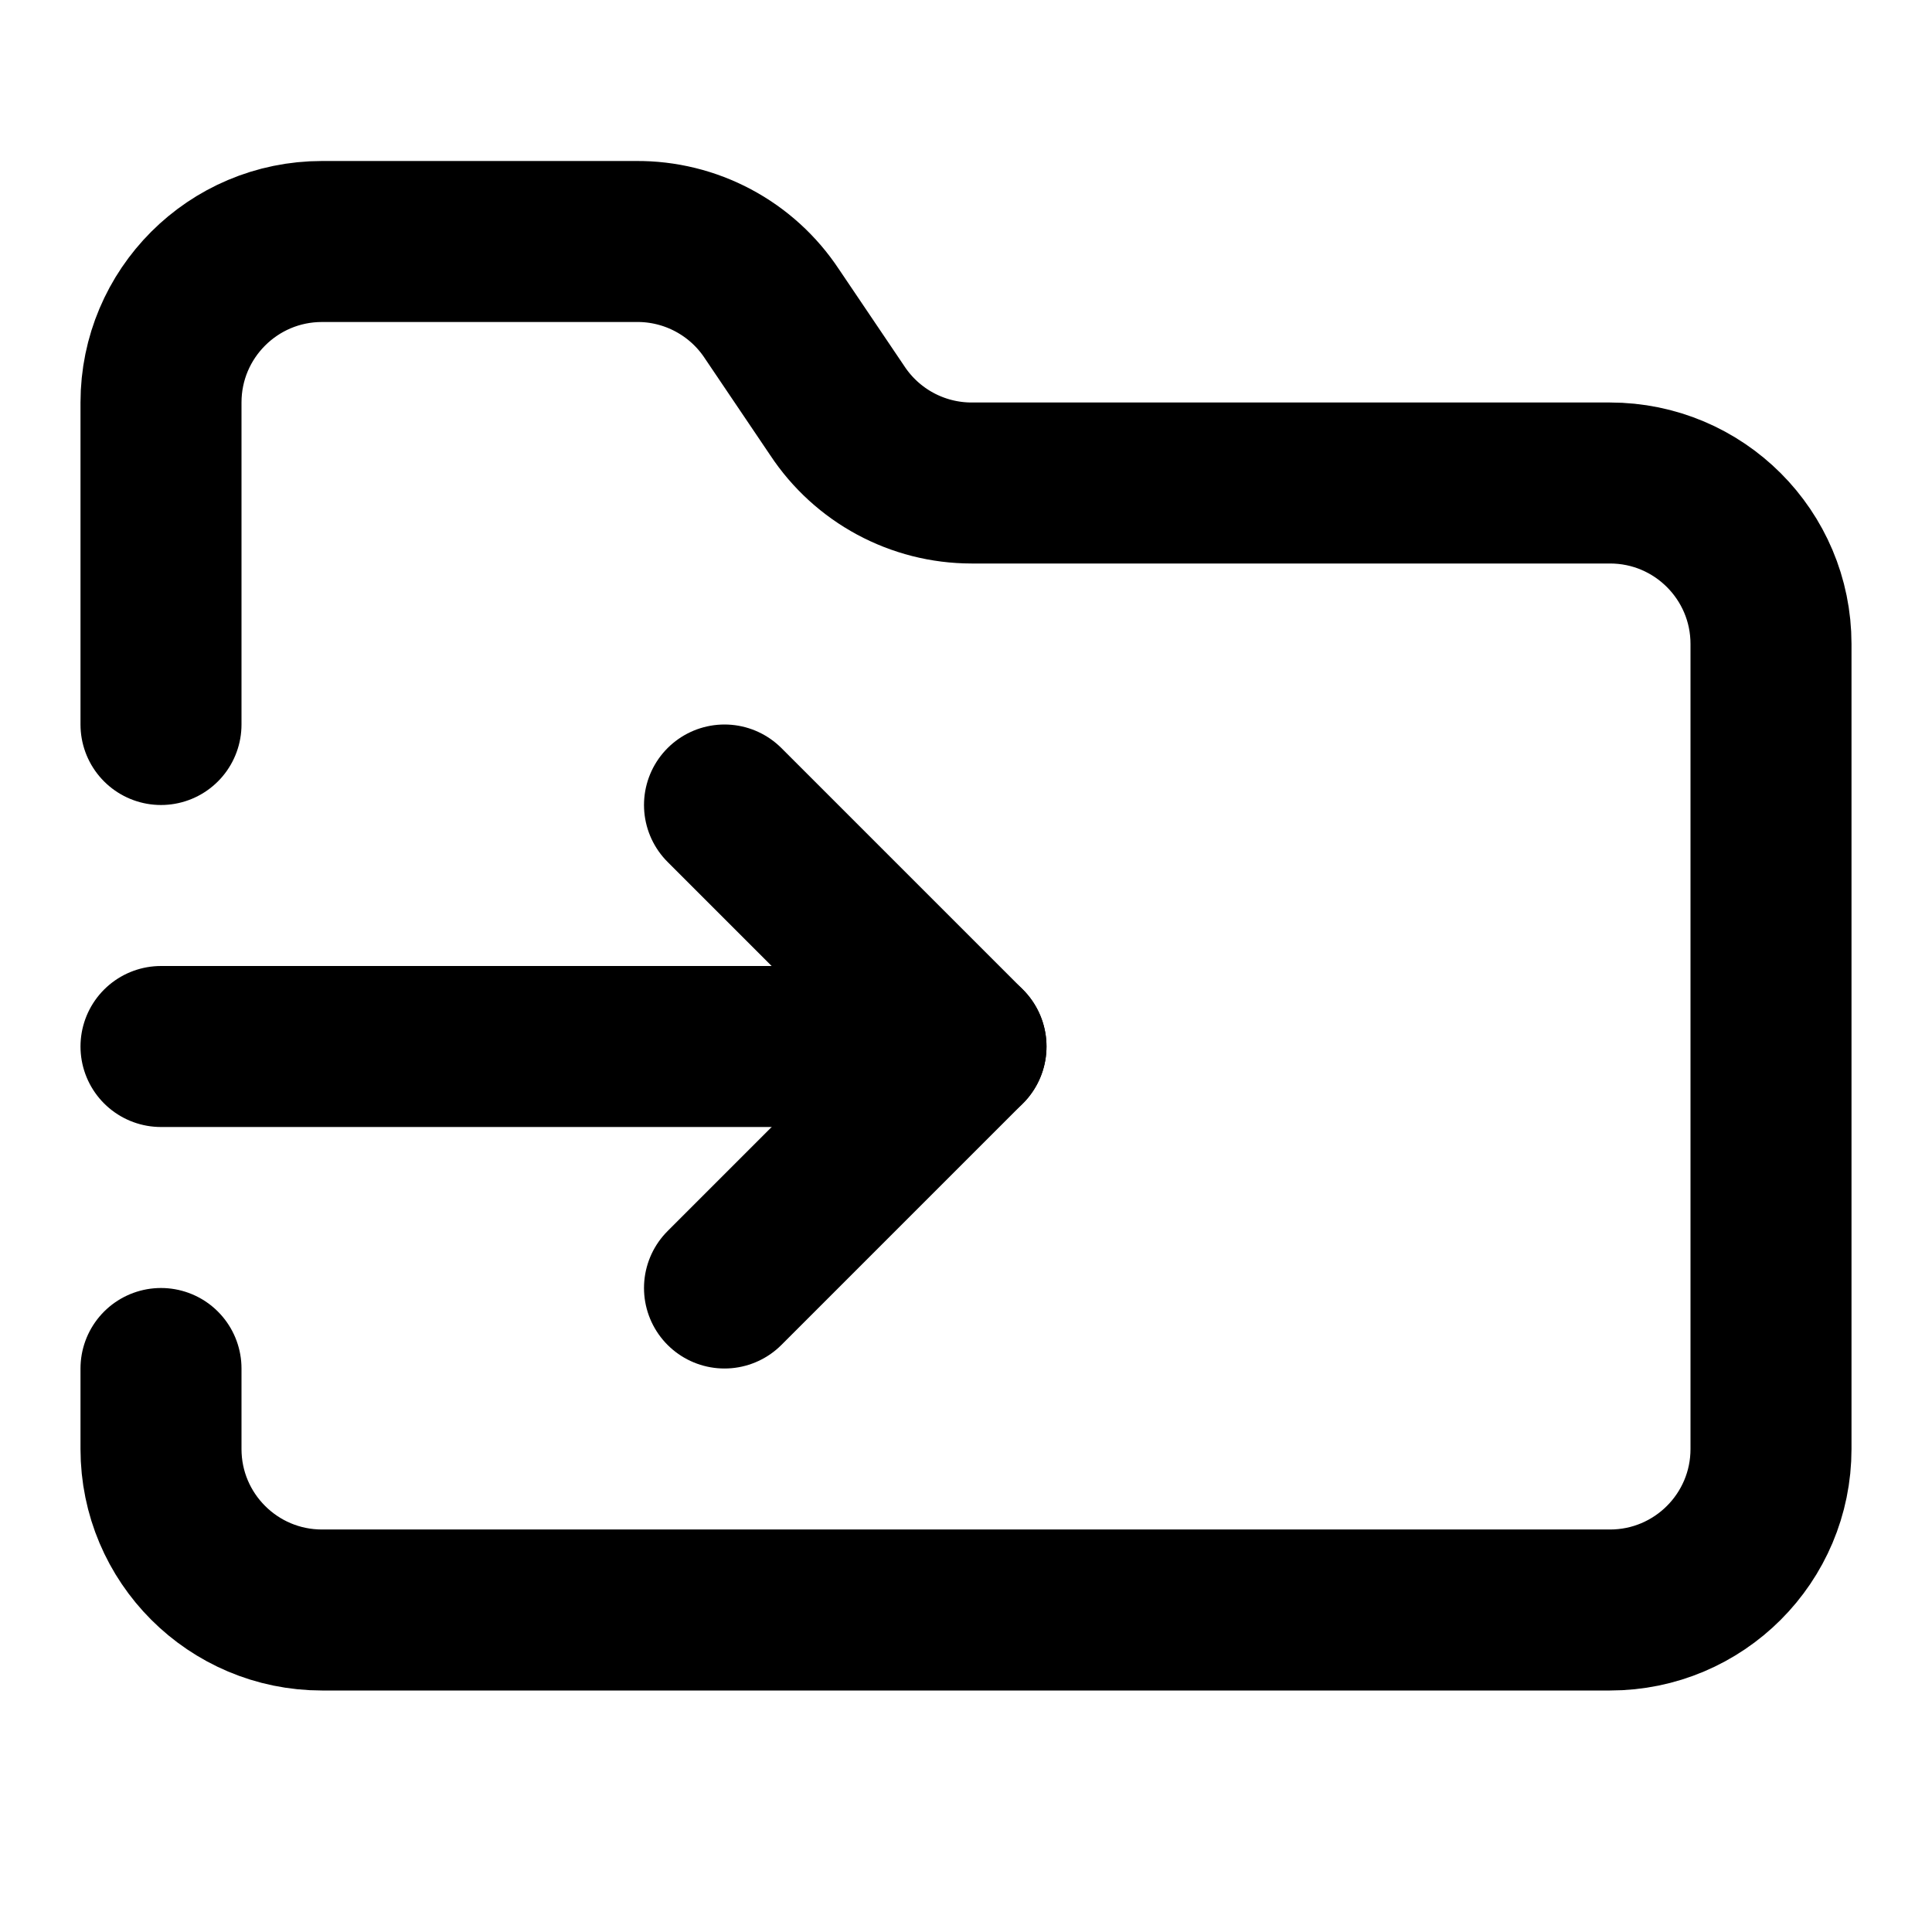
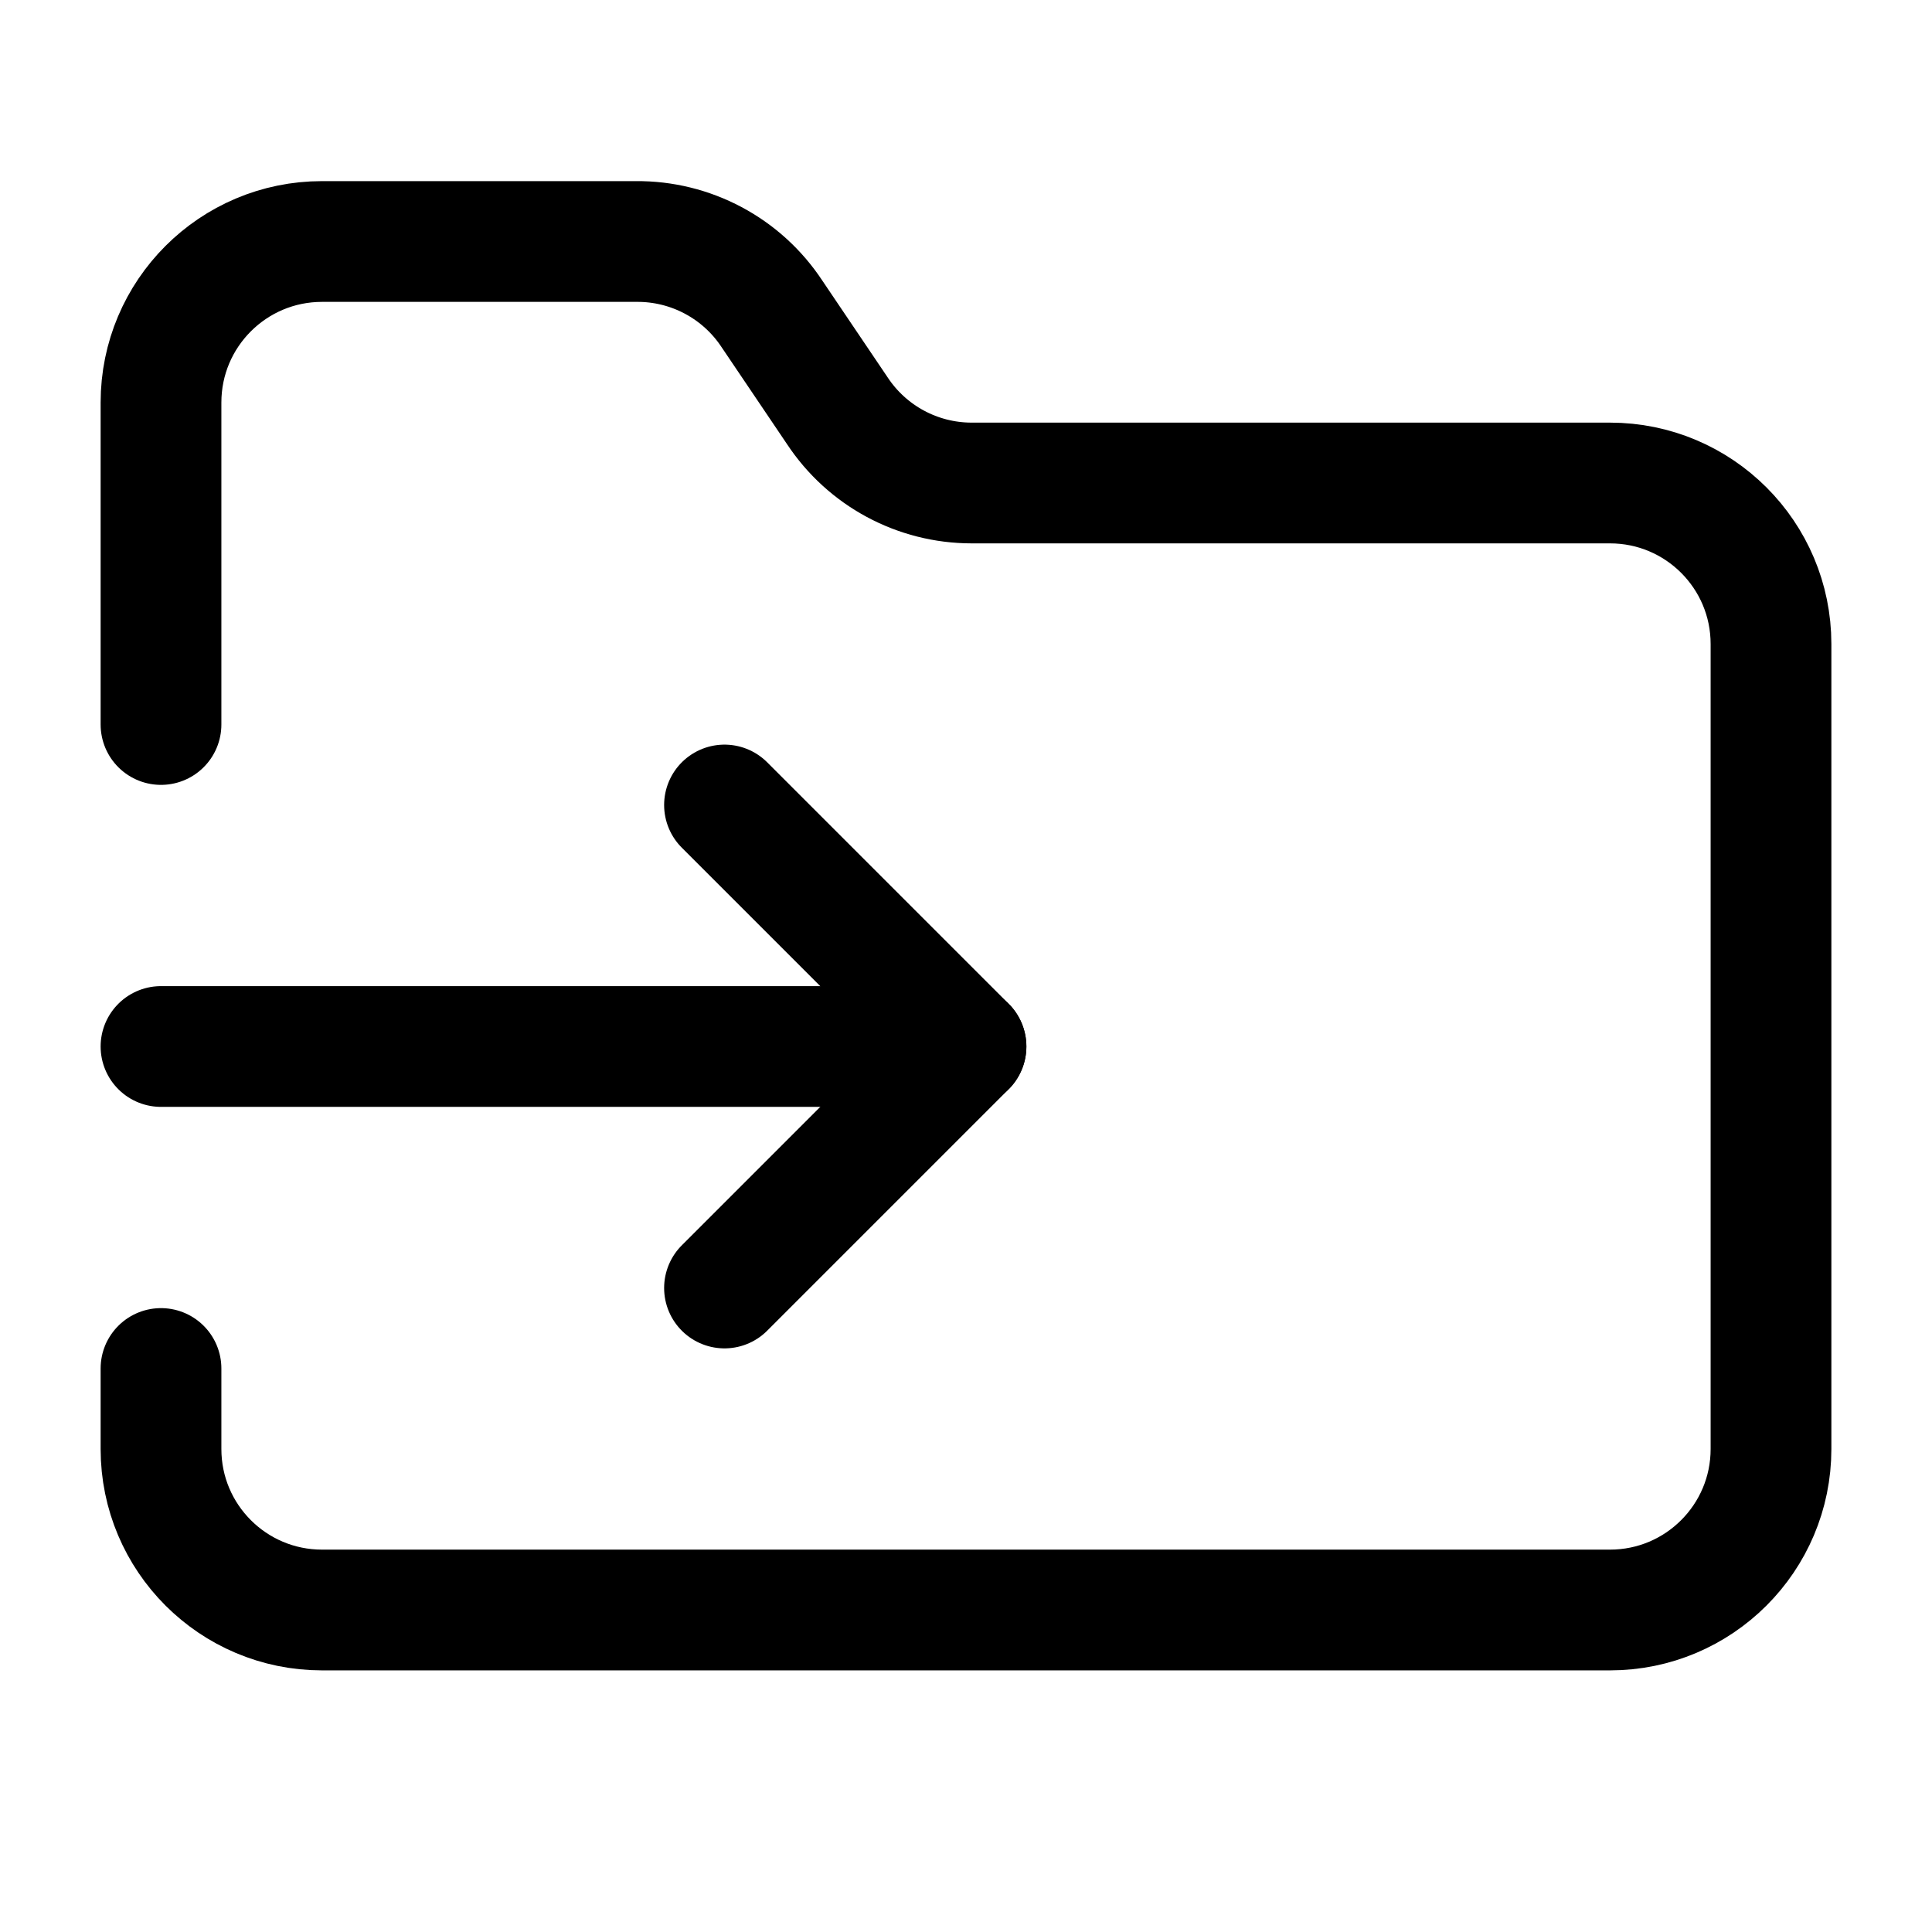
- <svg xmlns="http://www.w3.org/2000/svg" width="24" height="24" viewBox="0 0 24 24" fill="none" stroke="currentColor" stroke-width="2" stroke-linecap="round" stroke-linejoin="round">
+ <svg xmlns="http://www.w3.org/2000/svg" width="24" height="24" viewBox="0 0 24 24" fill="none" stroke="currentColor" stroke-width="1.5" stroke-linecap="round" stroke-linejoin="round" class="lucide lucide-folder-input-icon lucide-folder-input">
  <path d="M2 9V5a2 2 0 0 1 2-2h3.9a2 2 0 0 1 1.69.9l.81 1.2a2 2 0 0 0 1.67.9H20a2 2 0 0 1 2 2v10a2 2 0 0 1-2 2H4a2 2 0 0 1-2-2v-1" />
  <path d="M2 13h10" />
  <path d="m9 16 3-3-3-3" />
</svg>
